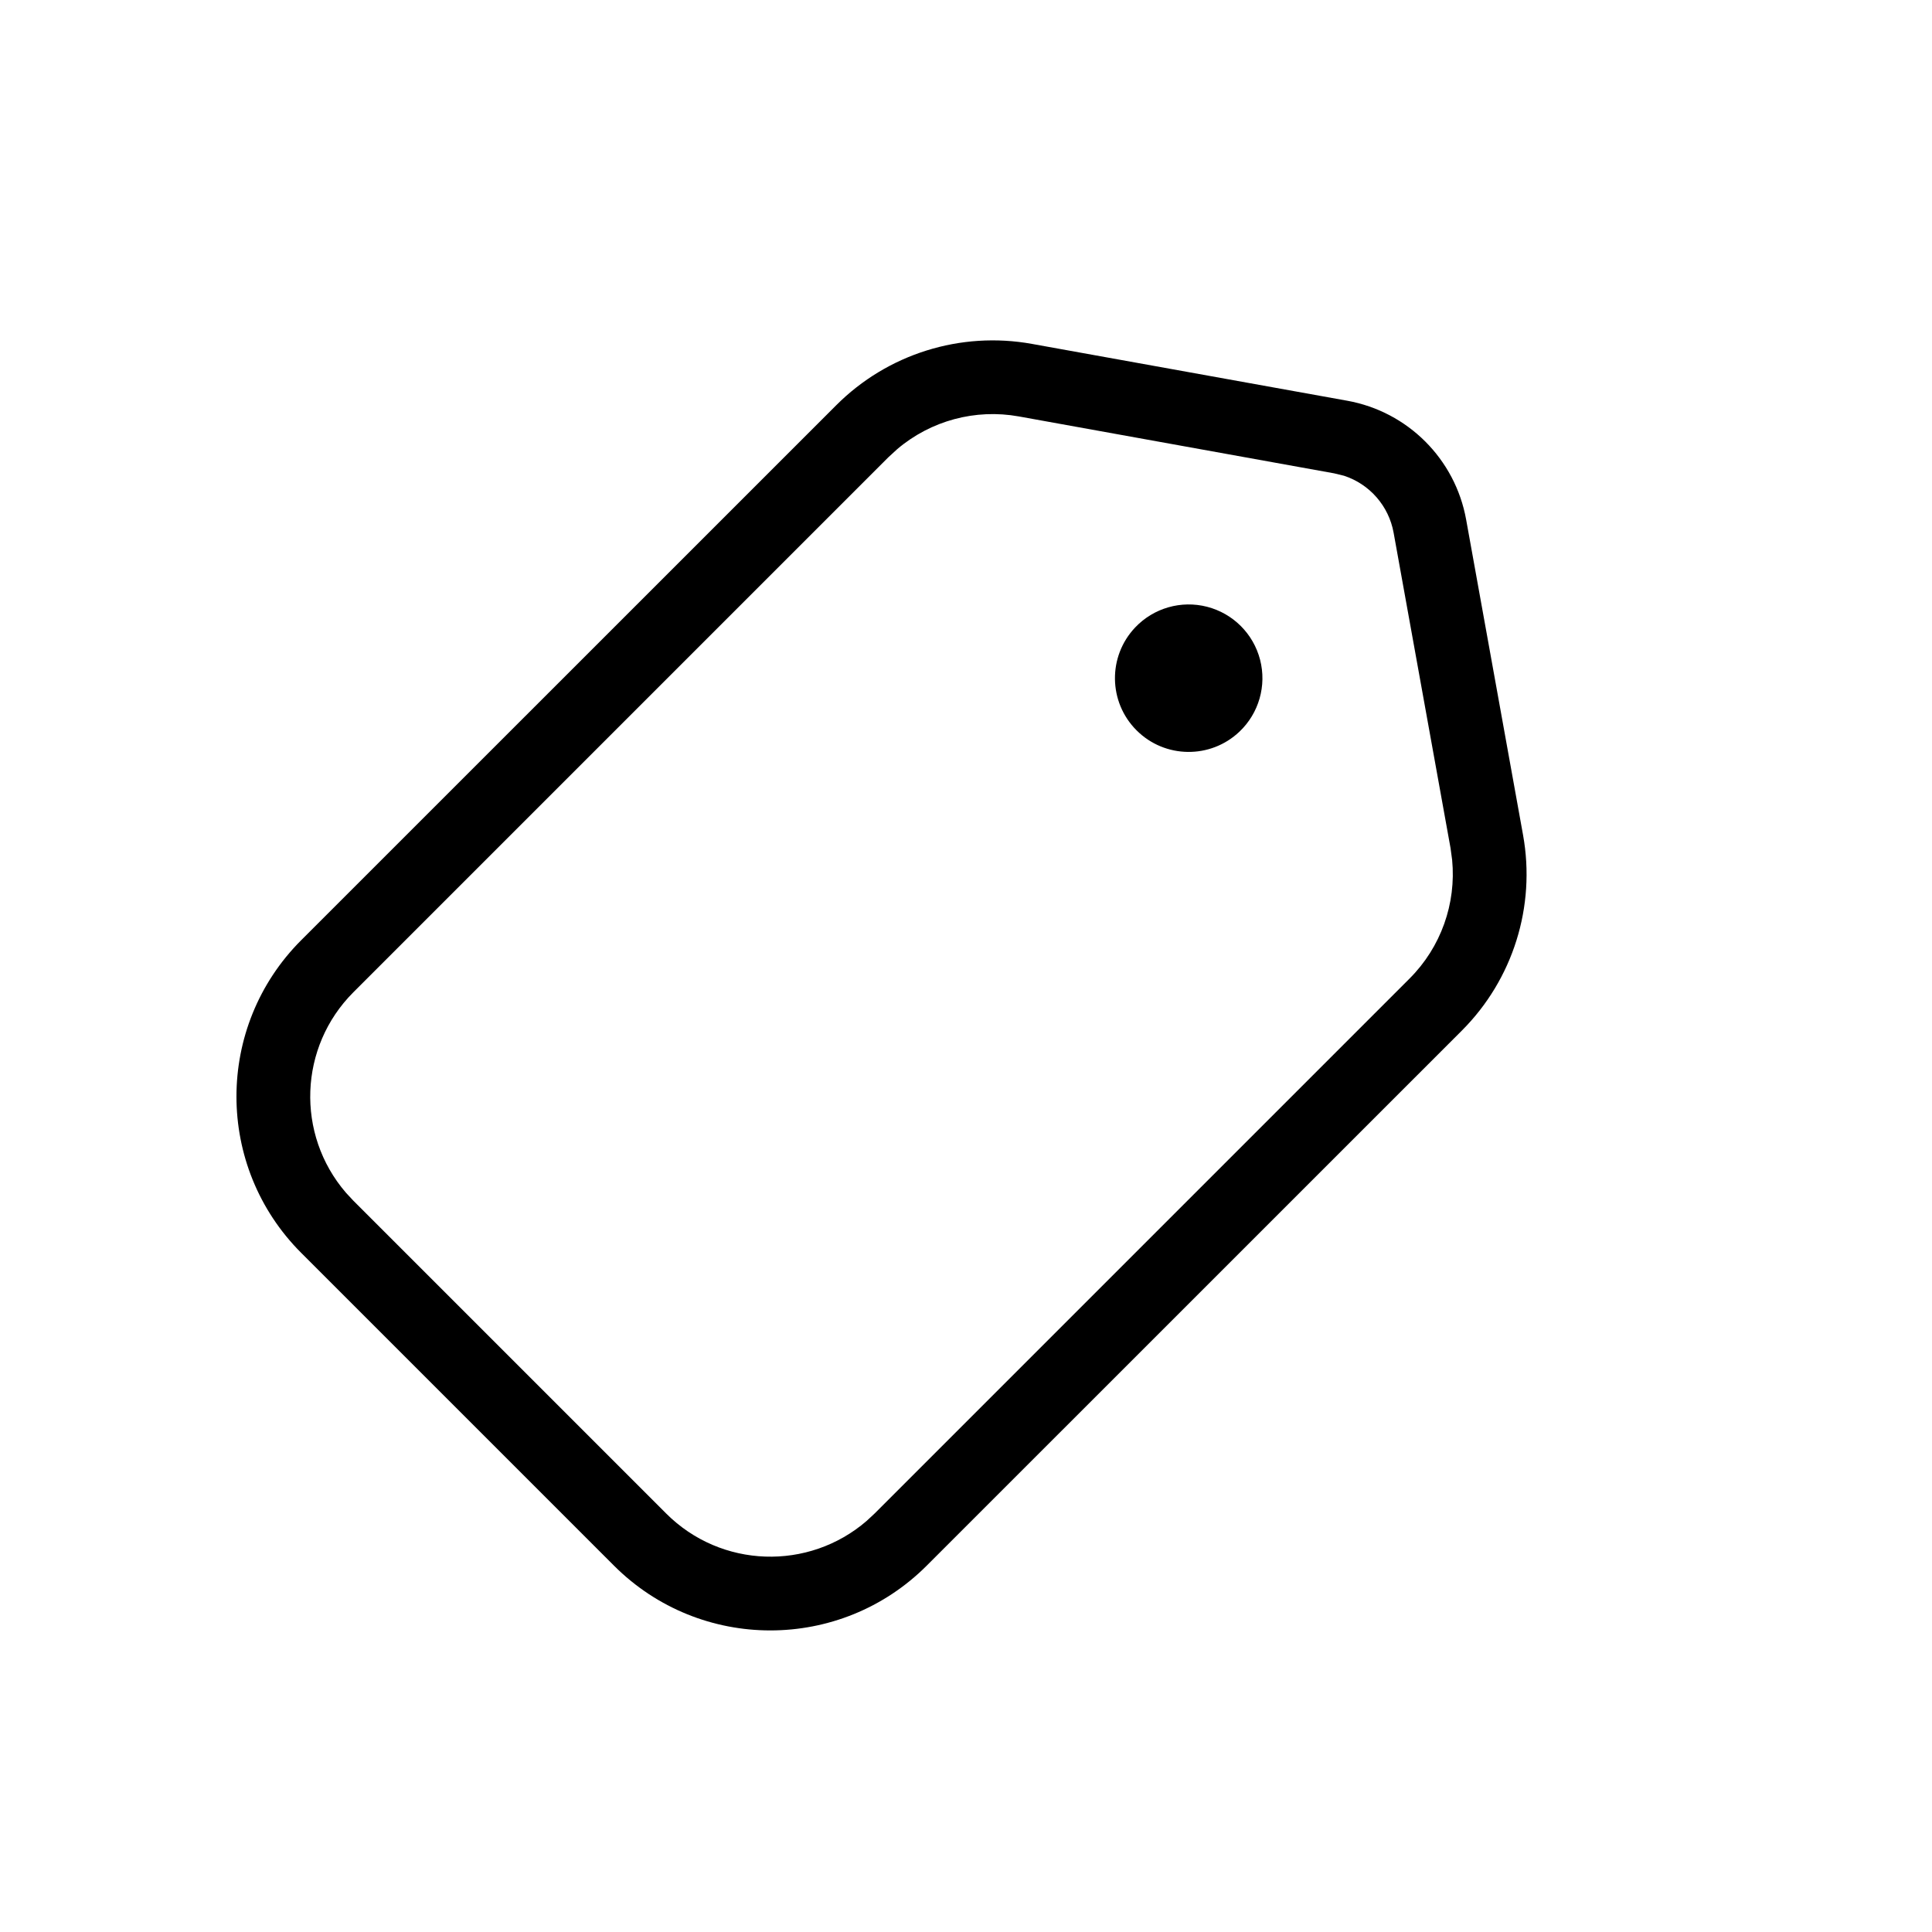
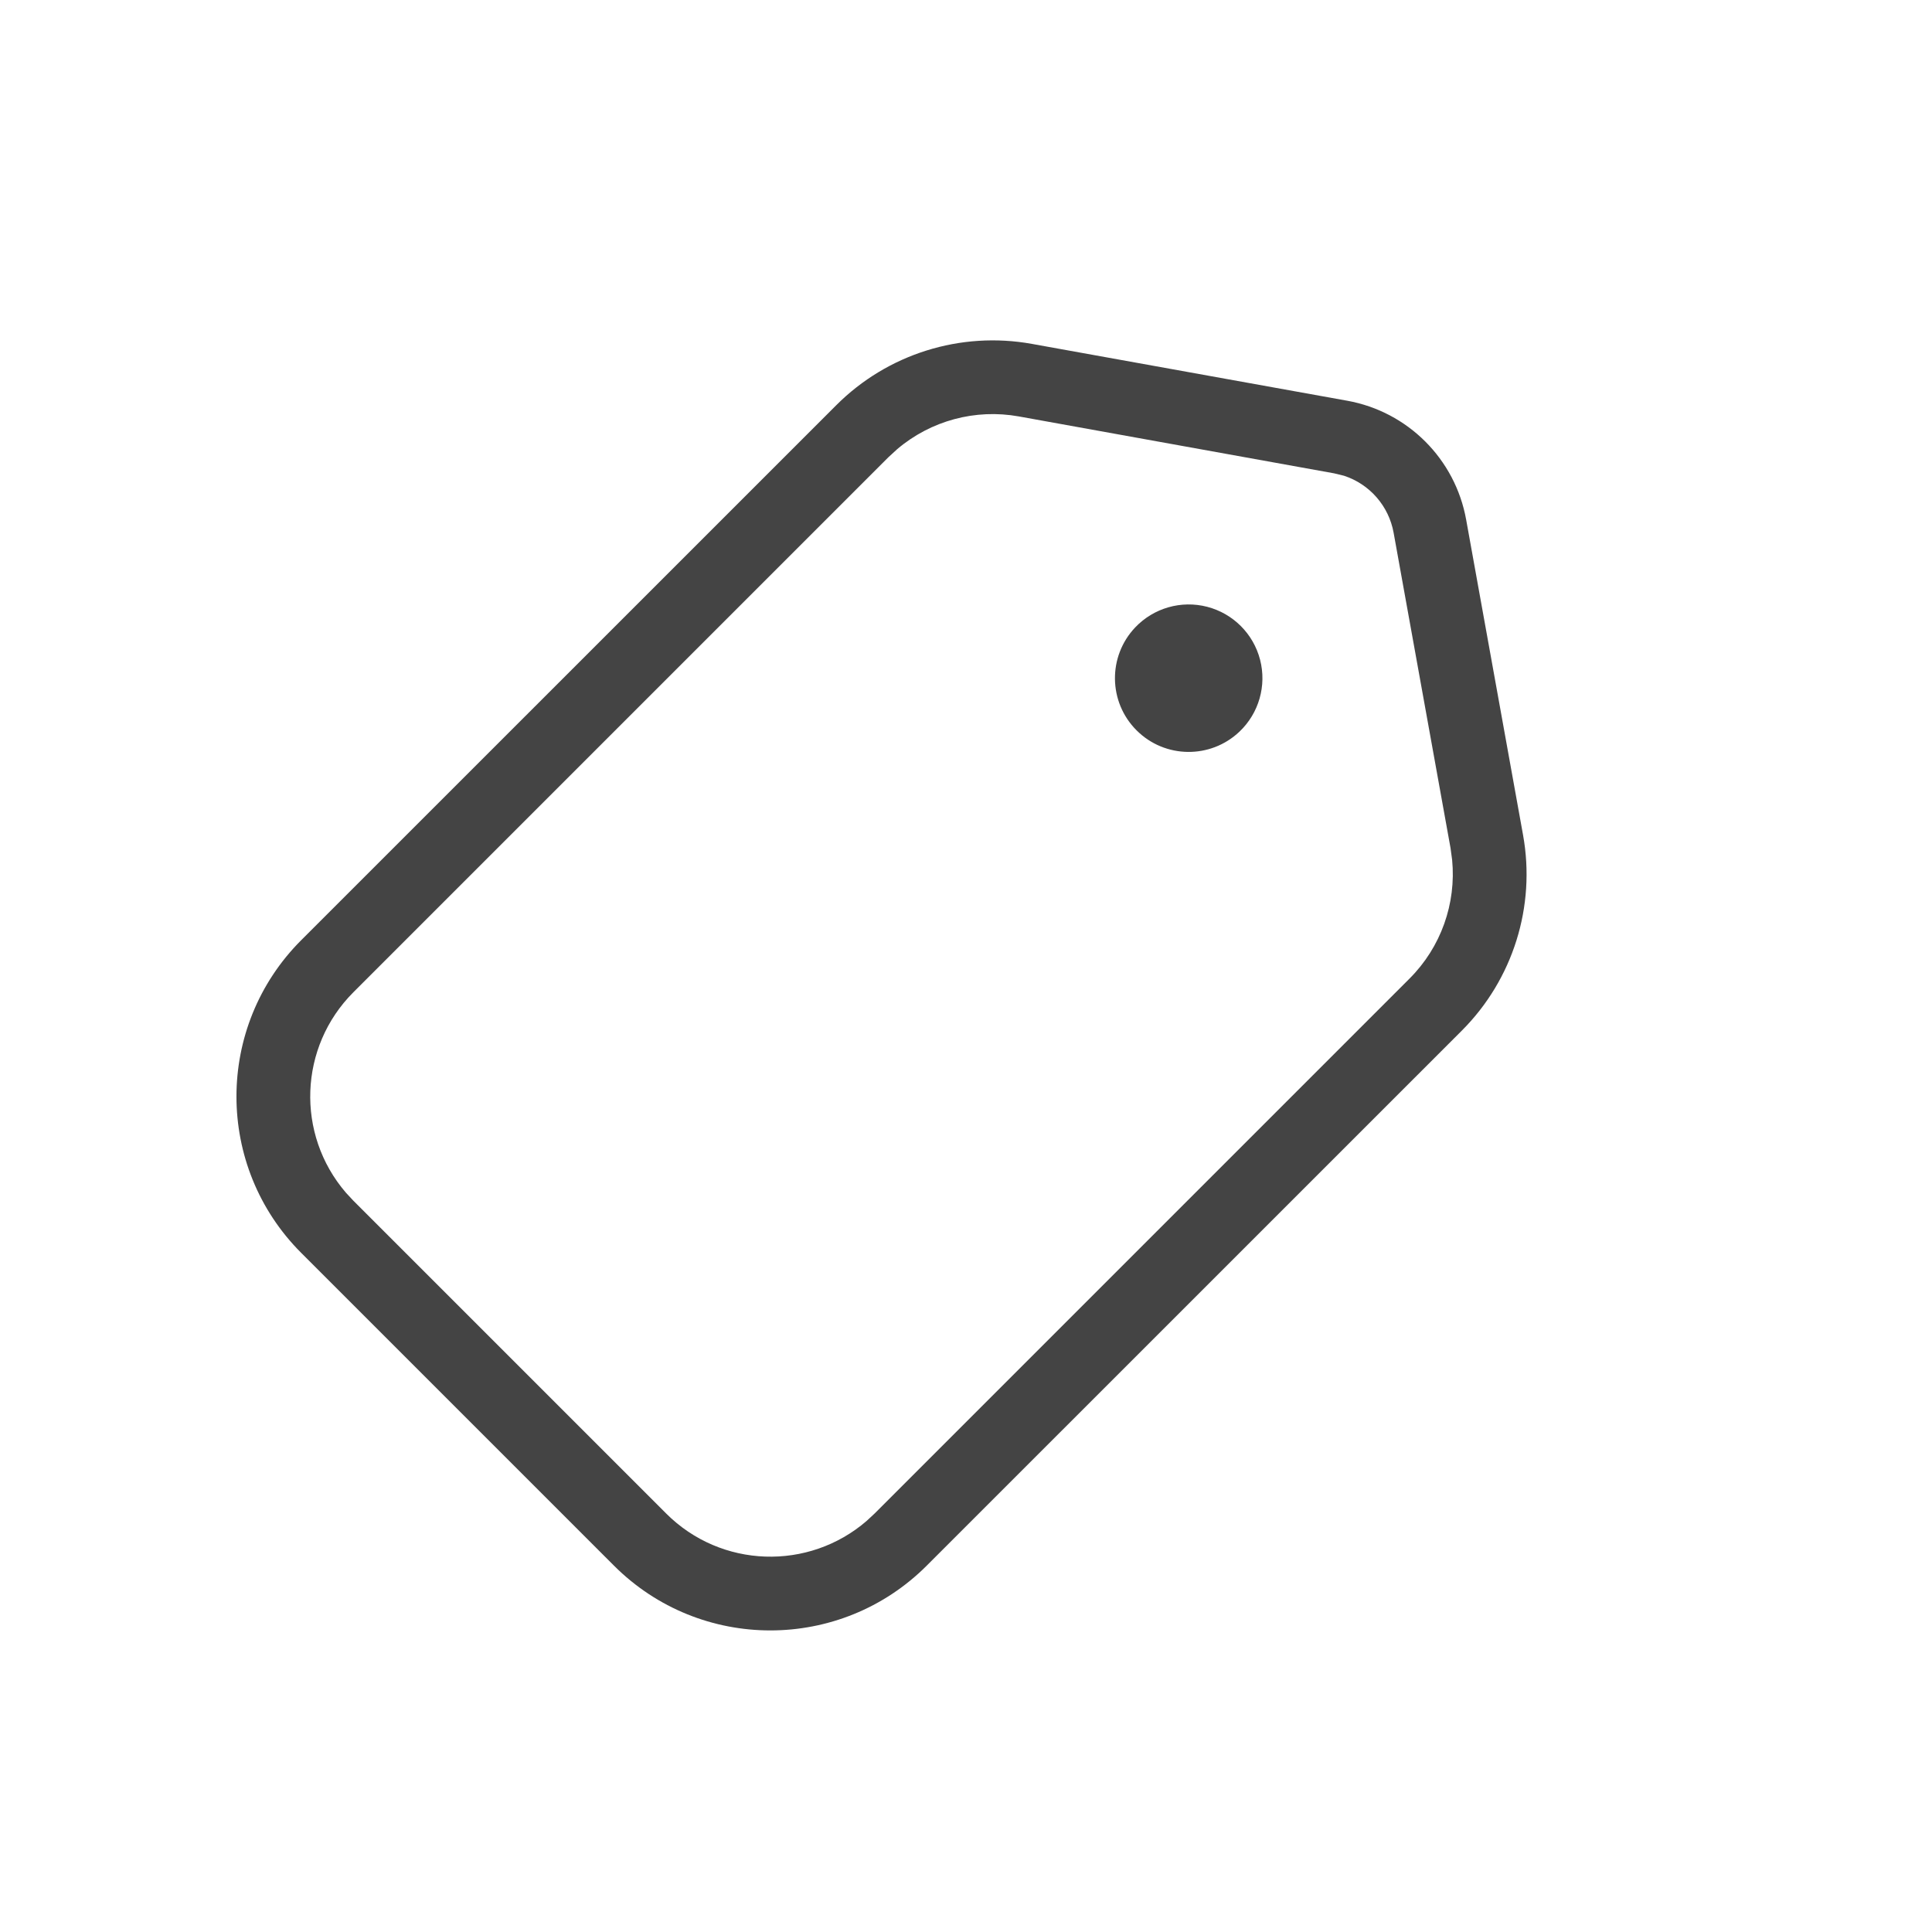
<svg xmlns="http://www.w3.org/2000/svg" t="1595517193688" class="icon" viewBox="0 0 1024 1024" version="1.1" p-id="3678" width="200" height="200">
  <defs>
    <style type="text/css" />
  </defs>
-   <path d="M443.264 214.741a117.205 117.205 0 0 1 103.68-32.469l167.125 30.123a78.123 78.123 0 0 1 63.019 63.019l30.165 167.168a117.205 117.205 0 0 1-32.469 103.68l-283.605 283.563a117.205 117.205 0 0 1-165.76 0l-165.76-165.76a117.205 117.205 0 0 1 0-165.76l283.605-283.563z m27.605 27.605L187.307 525.909a78.165 78.165 0 0 0-3.968 106.24l3.968 4.267 165.76 165.76c29.141 29.141 75.52 30.464 106.24 3.968l4.267-3.968 283.563-283.563c16.597-16.597 24.747-39.68 22.528-62.805l-0.853-6.315-30.165-167.125a39.083 39.083 0 0 0-26.283-30.208l-5.248-1.28-167.125-30.165a78.123 78.123 0 0 0-64.427 17.323l-4.693 4.309z m130.816 90.197a39.083 39.083 0 1 1 55.253 55.253 39.083 39.083 0 0 1-55.253-55.253z" p-id="3679" />
+   <path d="M443.264 214.741a117.205 117.205 0 0 1 103.68-32.469l167.125 30.123a78.123 78.123 0 0 1 63.019 63.019l30.165 167.168a117.205 117.205 0 0 1-32.469 103.68l-283.605 283.563a117.205 117.205 0 0 1-165.76 0l-165.76-165.76a117.205 117.205 0 0 1 0-165.76l283.605-283.563z m27.605 27.605L187.307 525.909a78.165 78.165 0 0 0-3.968 106.24l3.968 4.267 165.76 165.76c29.141 29.141 75.52 30.464 106.24 3.968l4.267-3.968 283.563-283.563c16.597-16.597 24.747-39.68 22.528-62.805l-0.853-6.315-30.165-167.125a39.083 39.083 0 0 0-26.283-30.208l-5.248-1.28-167.125-30.165a78.123 78.123 0 0 0-64.427 17.323l-4.693 4.309z m130.816 90.197a39.083 39.083 0 1 1 55.253 55.253 39.083 39.083 0 0 1-55.253-55.253z" fill="#444444" p-id="3679" />
</svg>
